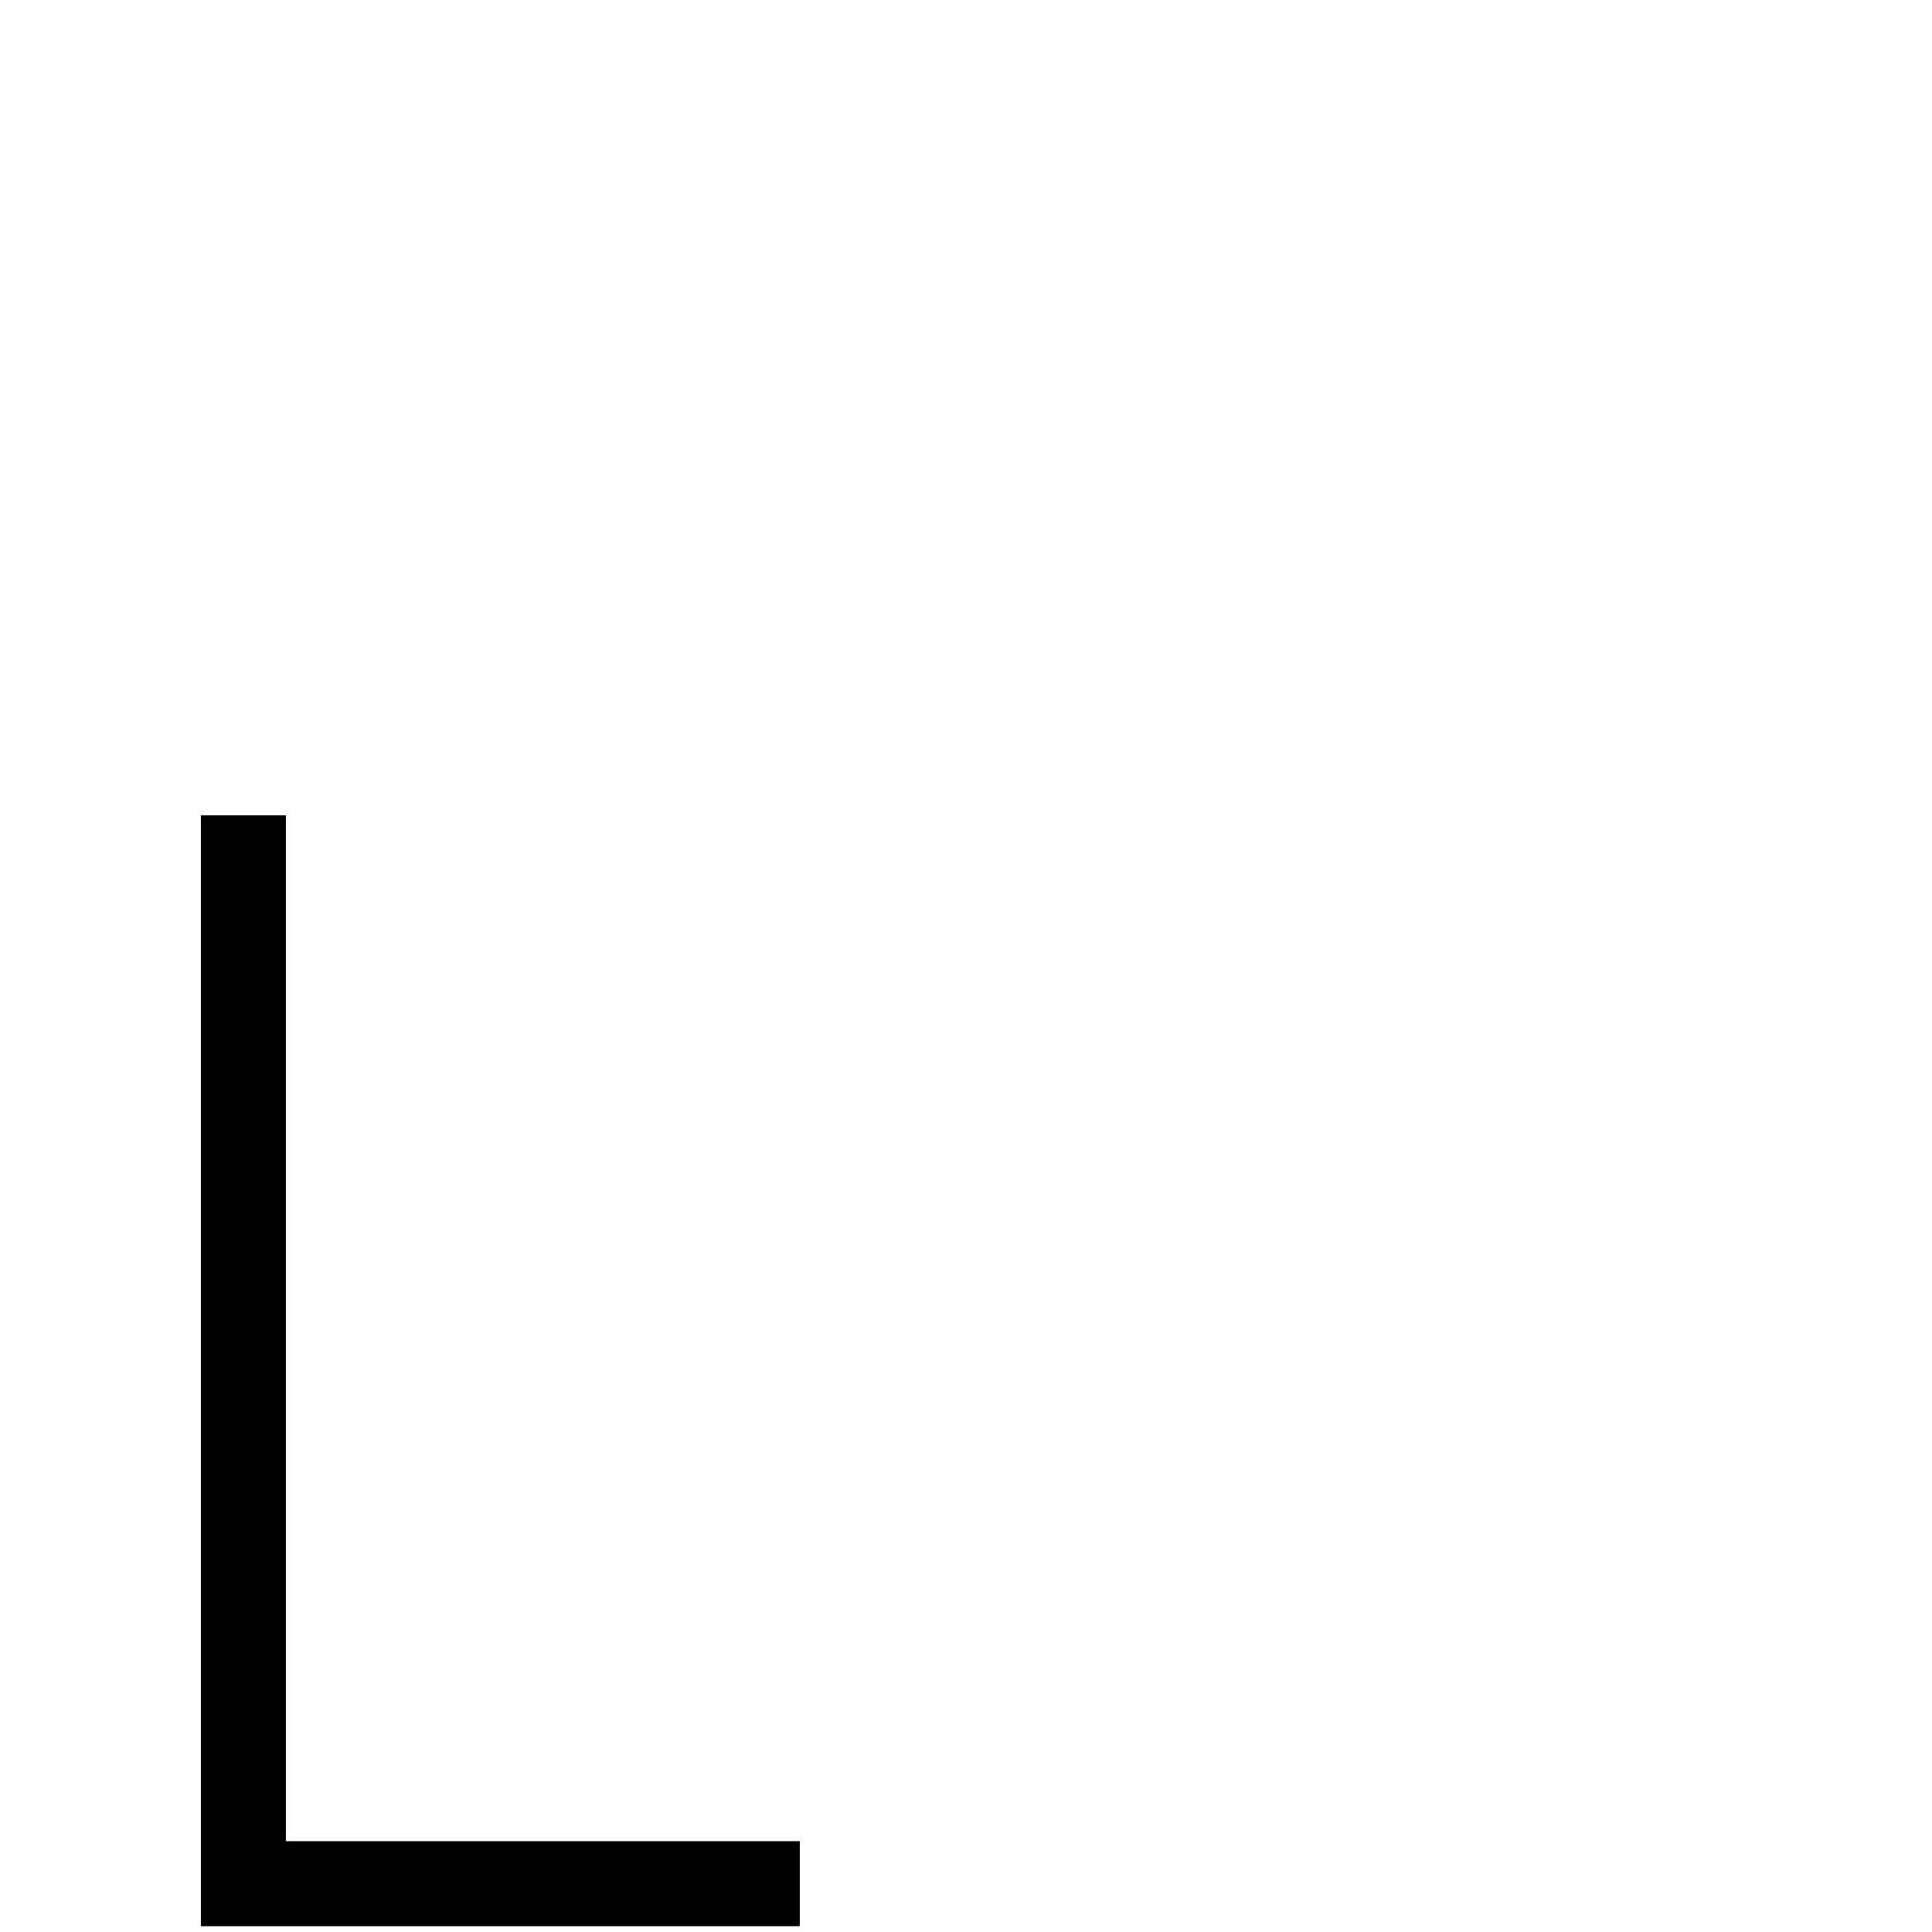
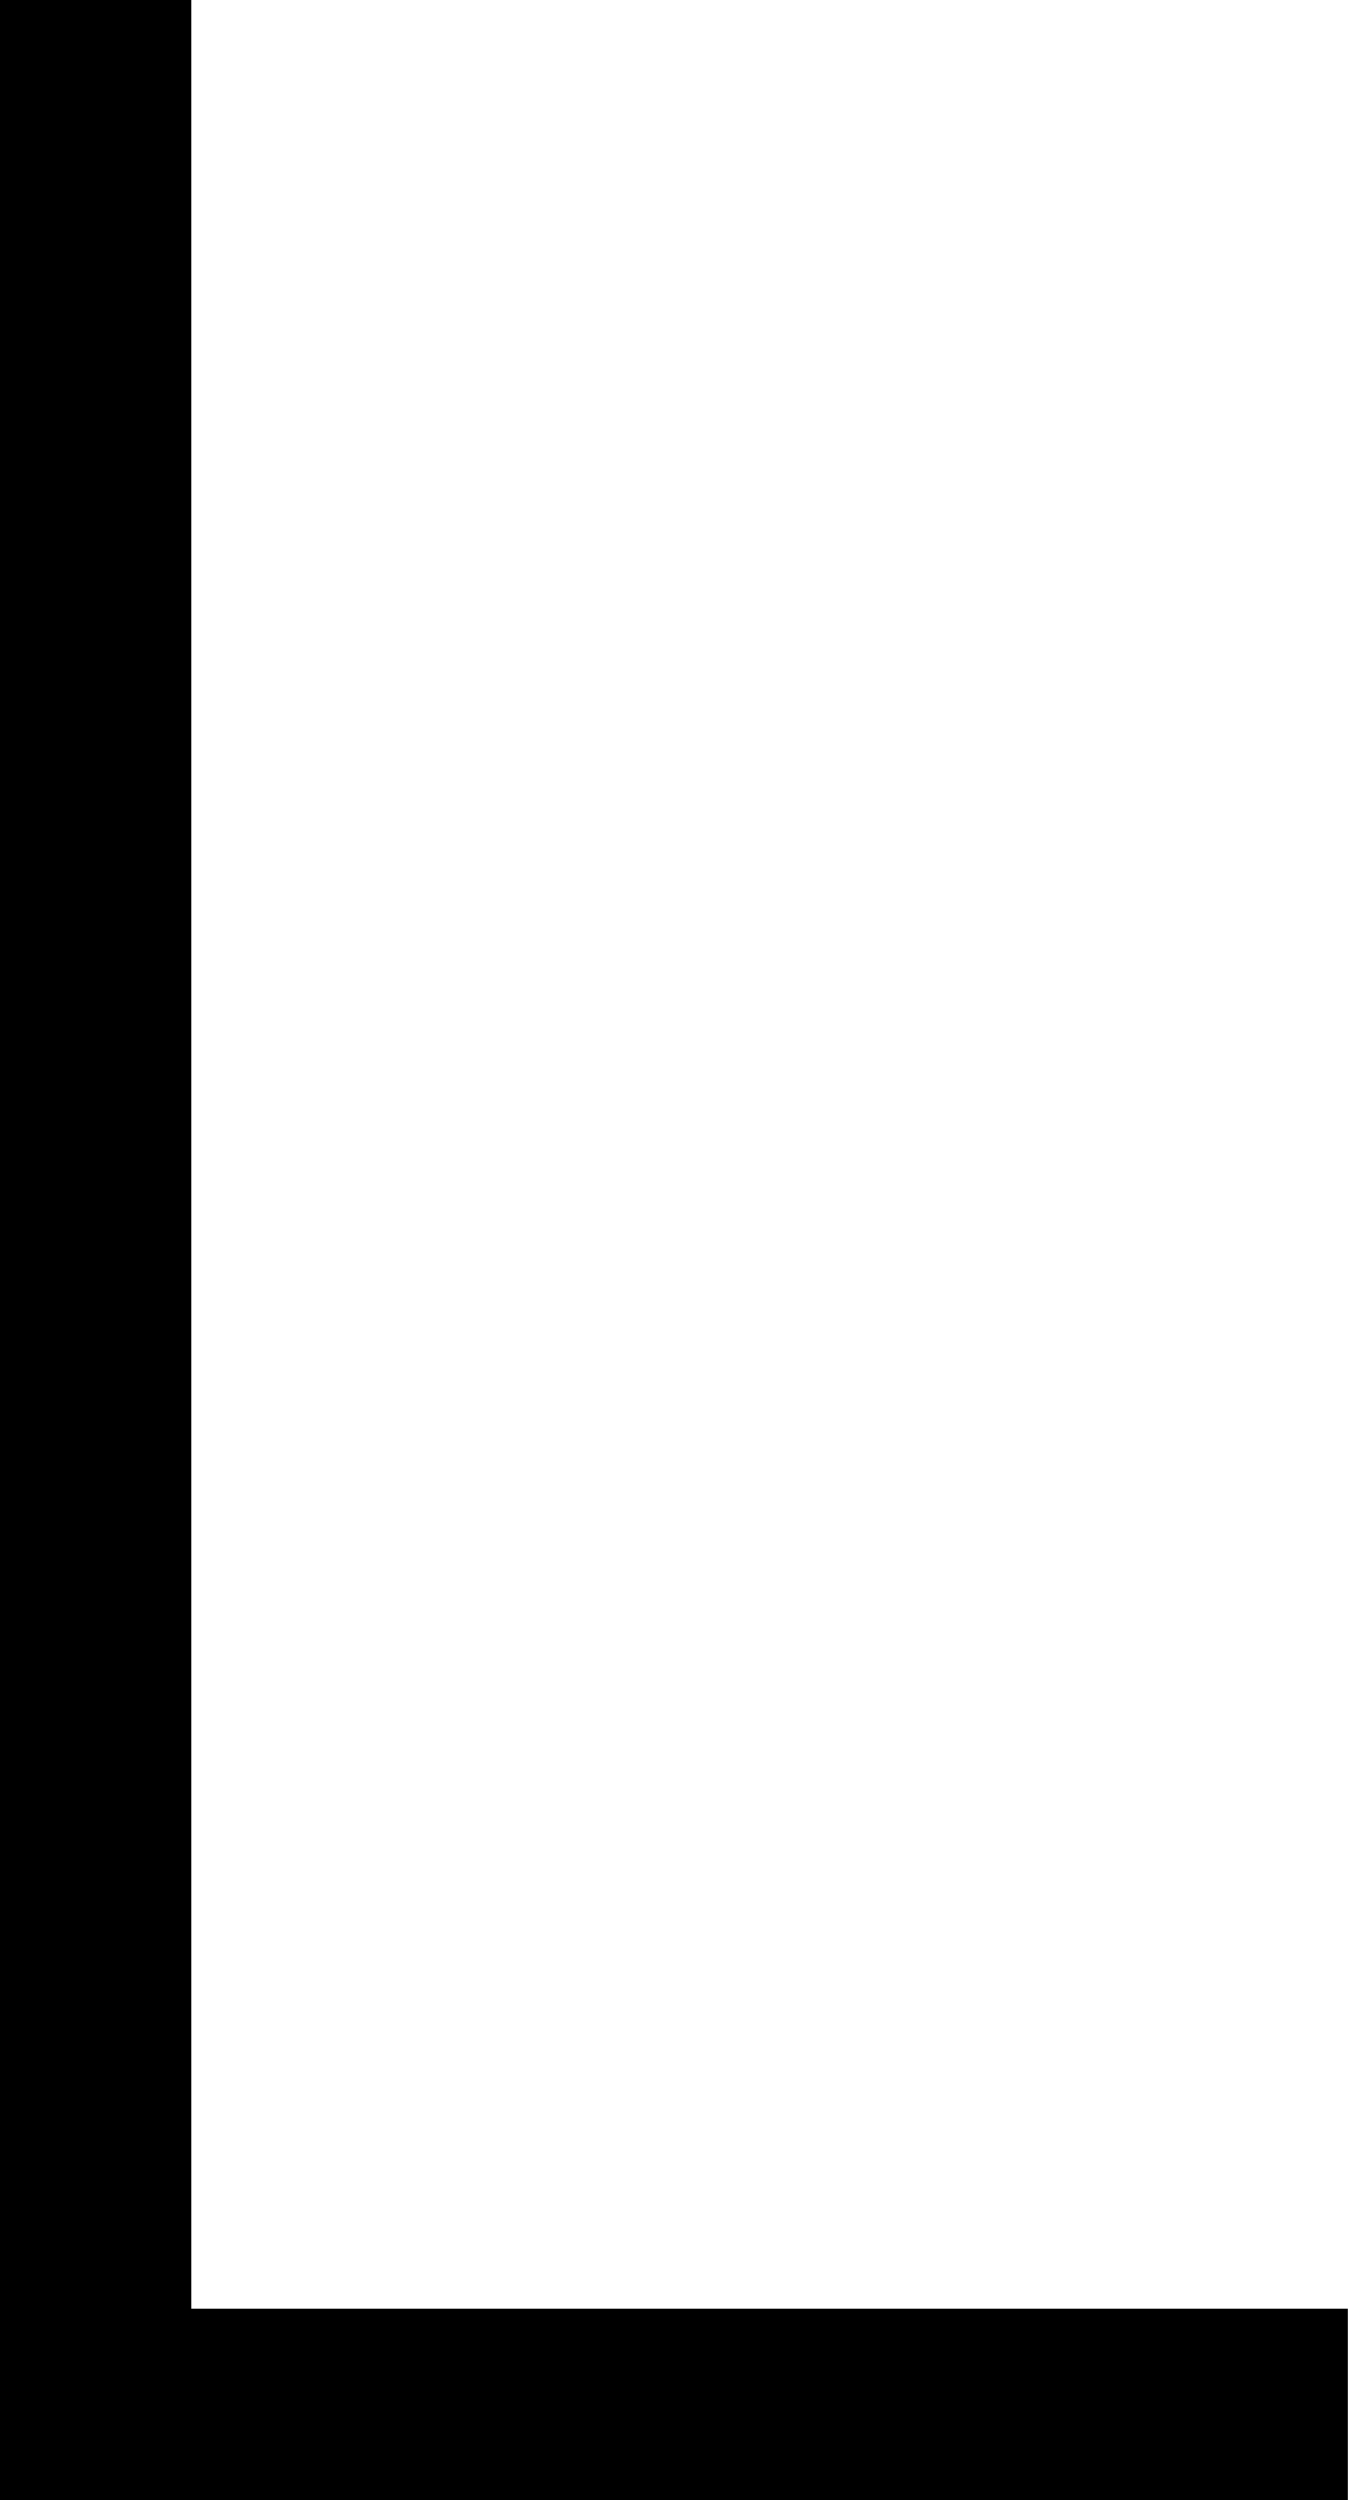
- <svg xmlns="http://www.w3.org/2000/svg" version="1.1" width="100" height="100" viewBox="0 -200 1000 1000" id="svg3061">
+ <svg xmlns="http://www.w3.org/2000/svg" version="1.1" width="31" height="57.5" viewBox="0 -200 310 575" id="svg3061">
  <defs id="defs3069" />
-   <g transform="matrix(1,0,0,-1,0,800)" id="g3063">
+   <g transform="matrix(1,0,0,-1,-104,378)" id="g3063">
    <path d="M 414,3 H 104 v 575 h 44 V 47 H 414 V 3 z" id="path3065" style="fill:currentColor" />
  </g>
</svg>
